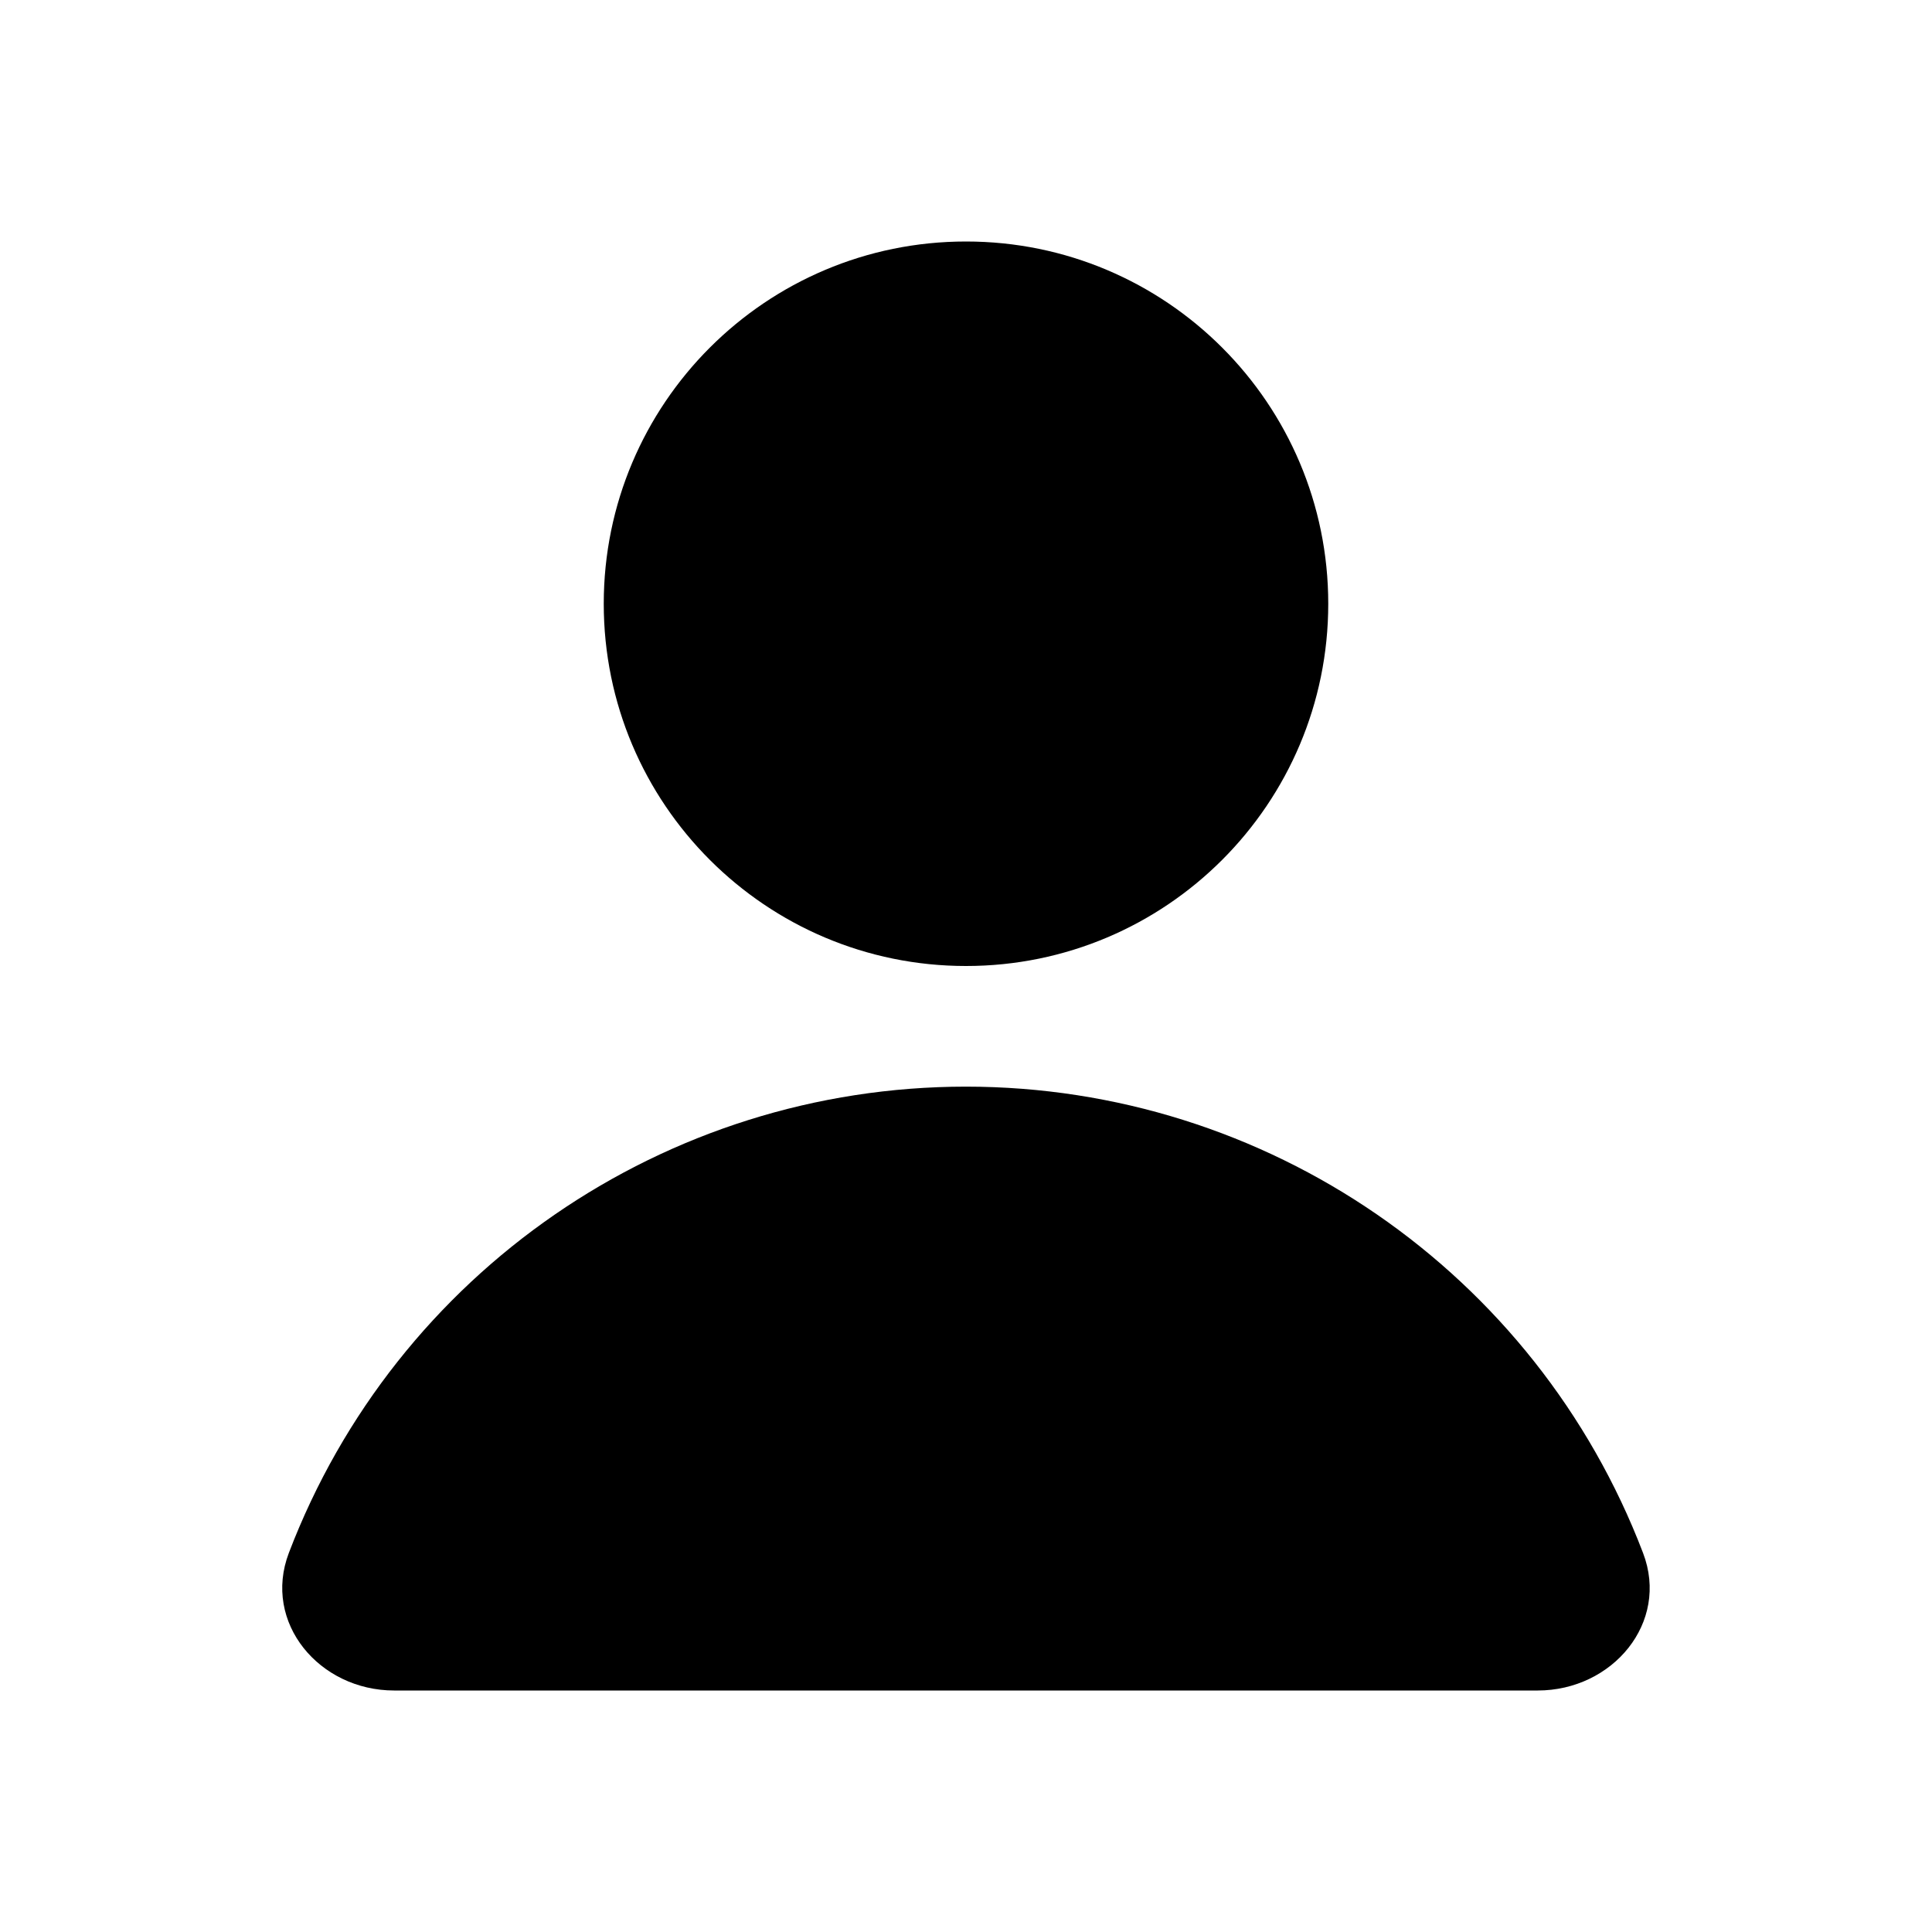
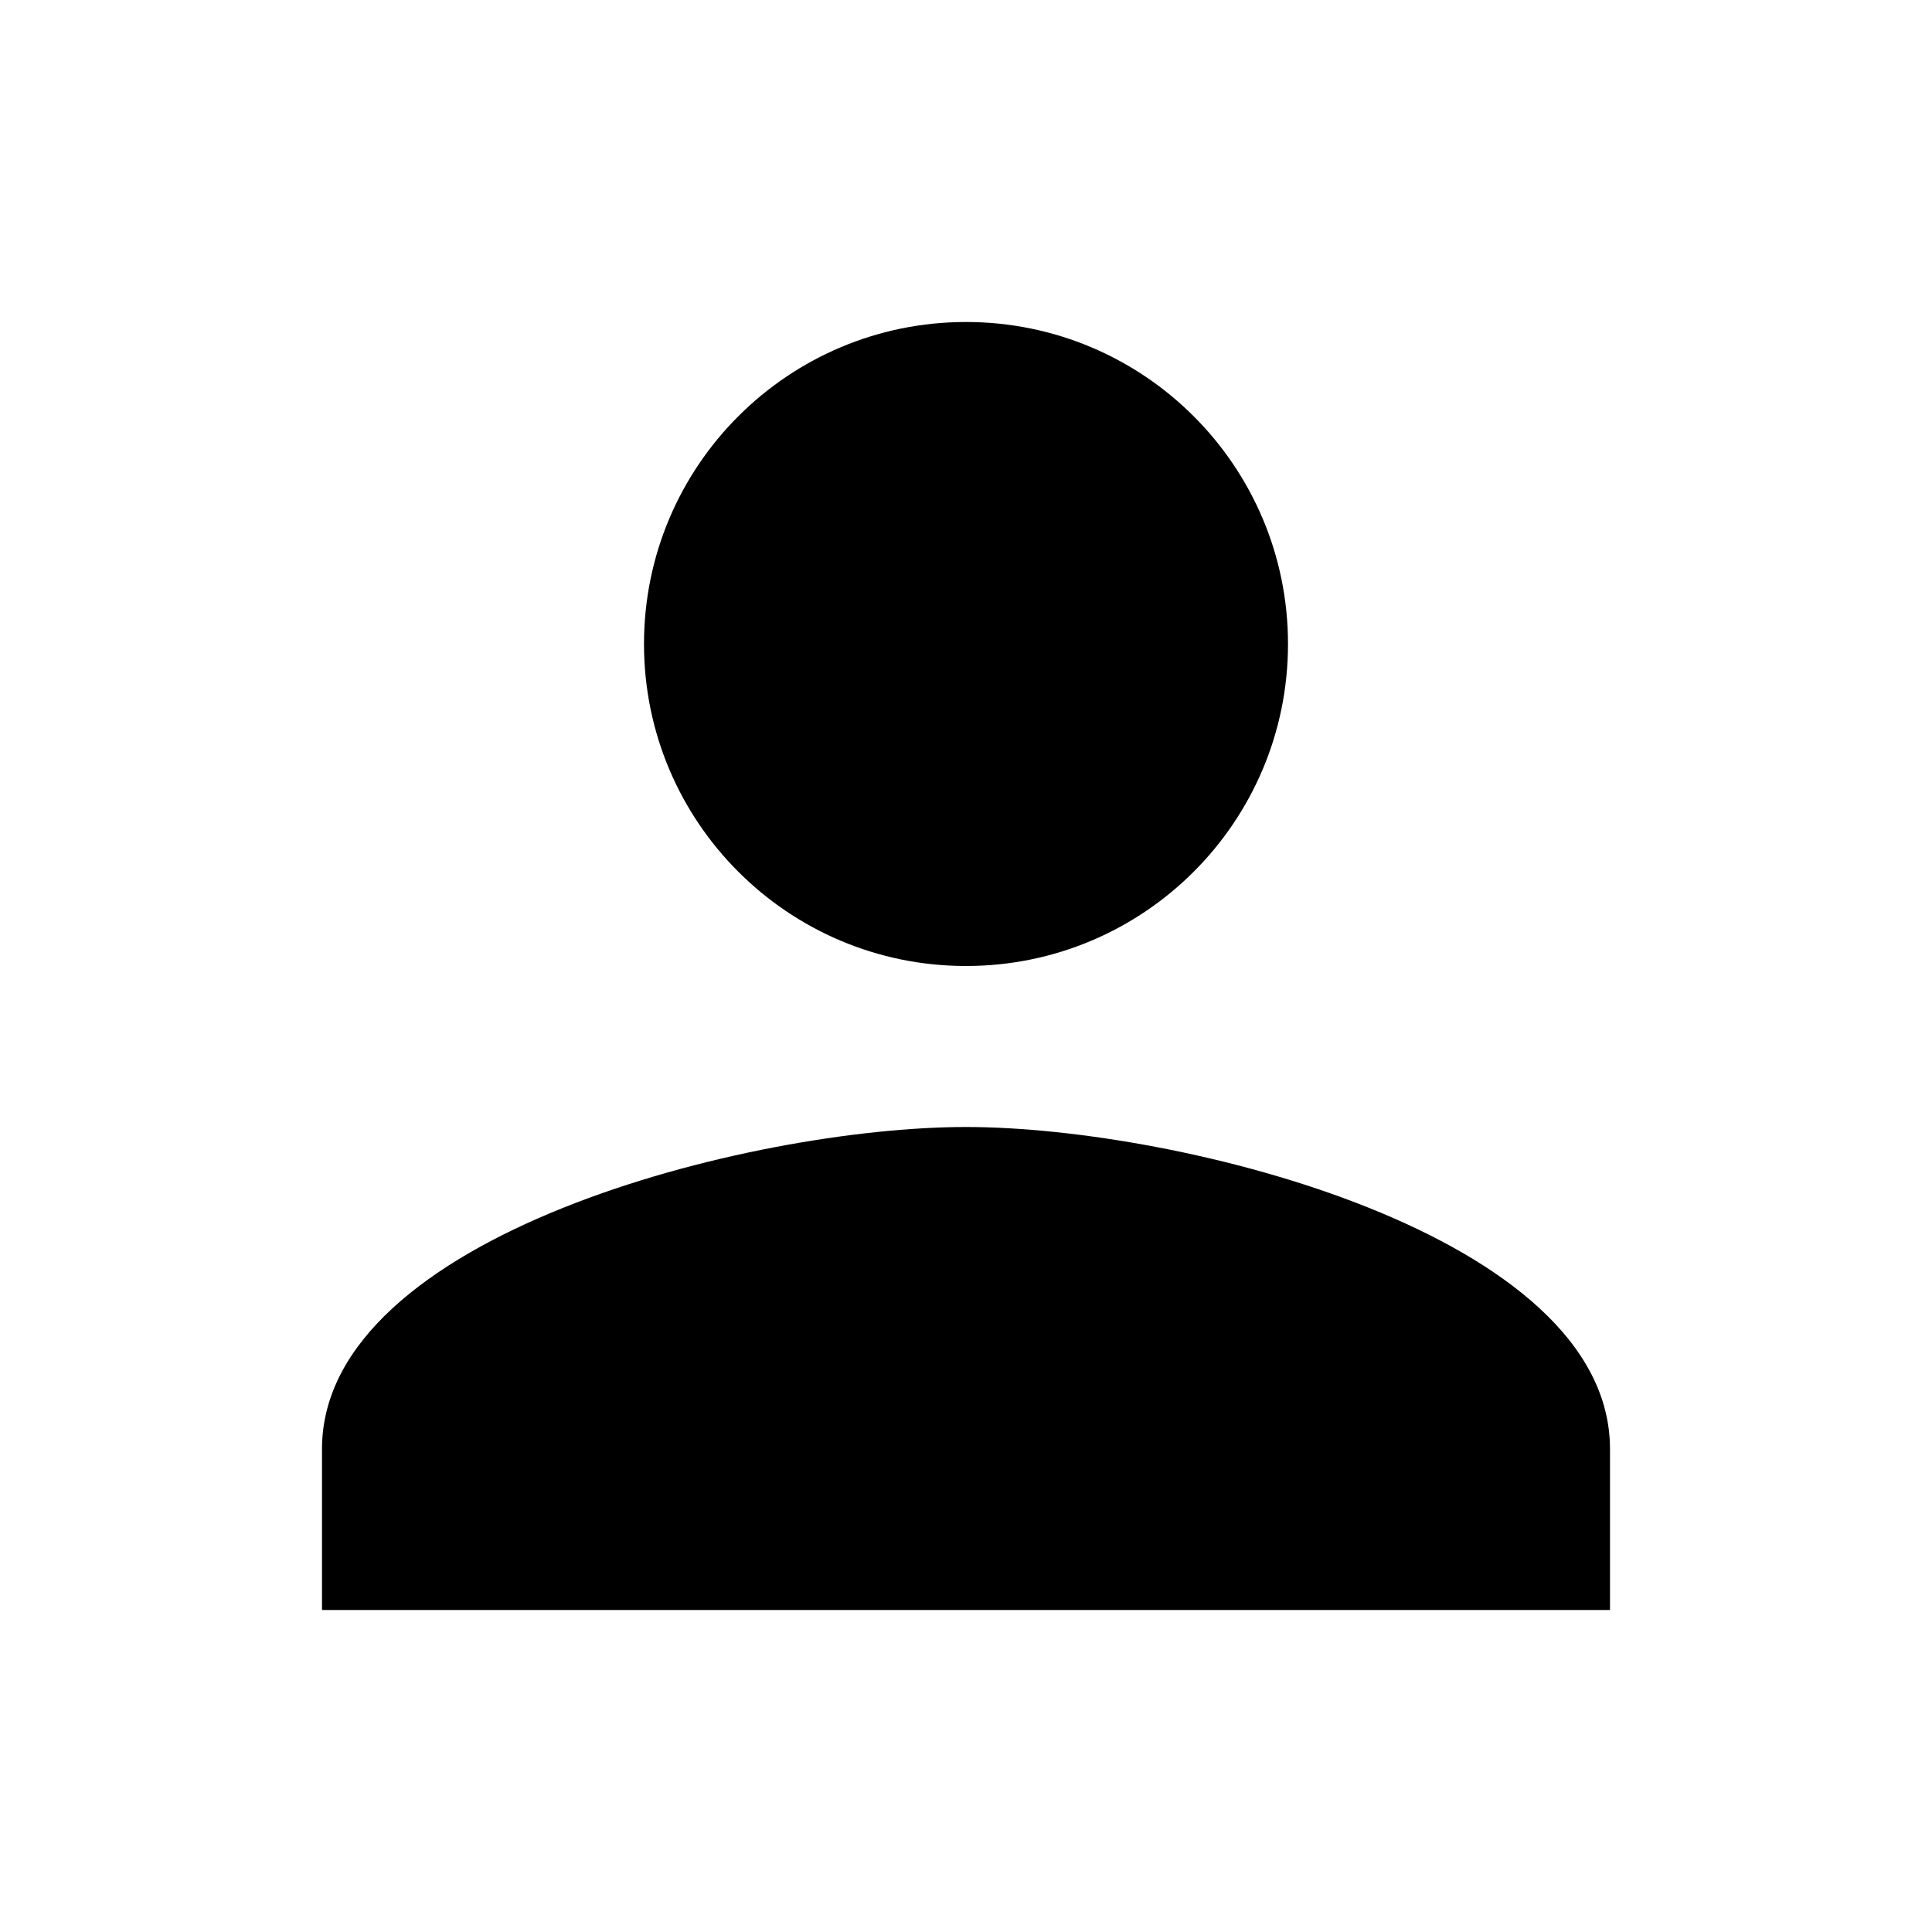
- <svg xmlns="http://www.w3.org/2000/svg" width="16" height="16" viewBox="0 0 16 16">
-   <path fill="currentColor" d="M8 8a3 3 0 1 0 0-6a3 3 0 0 0 0 6m4.735 6c.618 0 1.093-.561.872-1.139a6.002 6.002 0 0 0-11.215 0c-.22.578.254 1.139.872 1.139z" />
+ <svg xmlns="http://www.w3.org/2000/svg" width="24" height="24" viewBox="0 0 24 24">
+   <path fill="currentColor" d="M12 12c2.21 0 4-1.79 4-4s-1.79-4-4-4-4 1.79-4 4 1.79 4 4 4zm0 2c-2.67 0-8 1.34-8 4v2h16v-2c0-2.66-5.33-4-8-4z" />
</svg>
